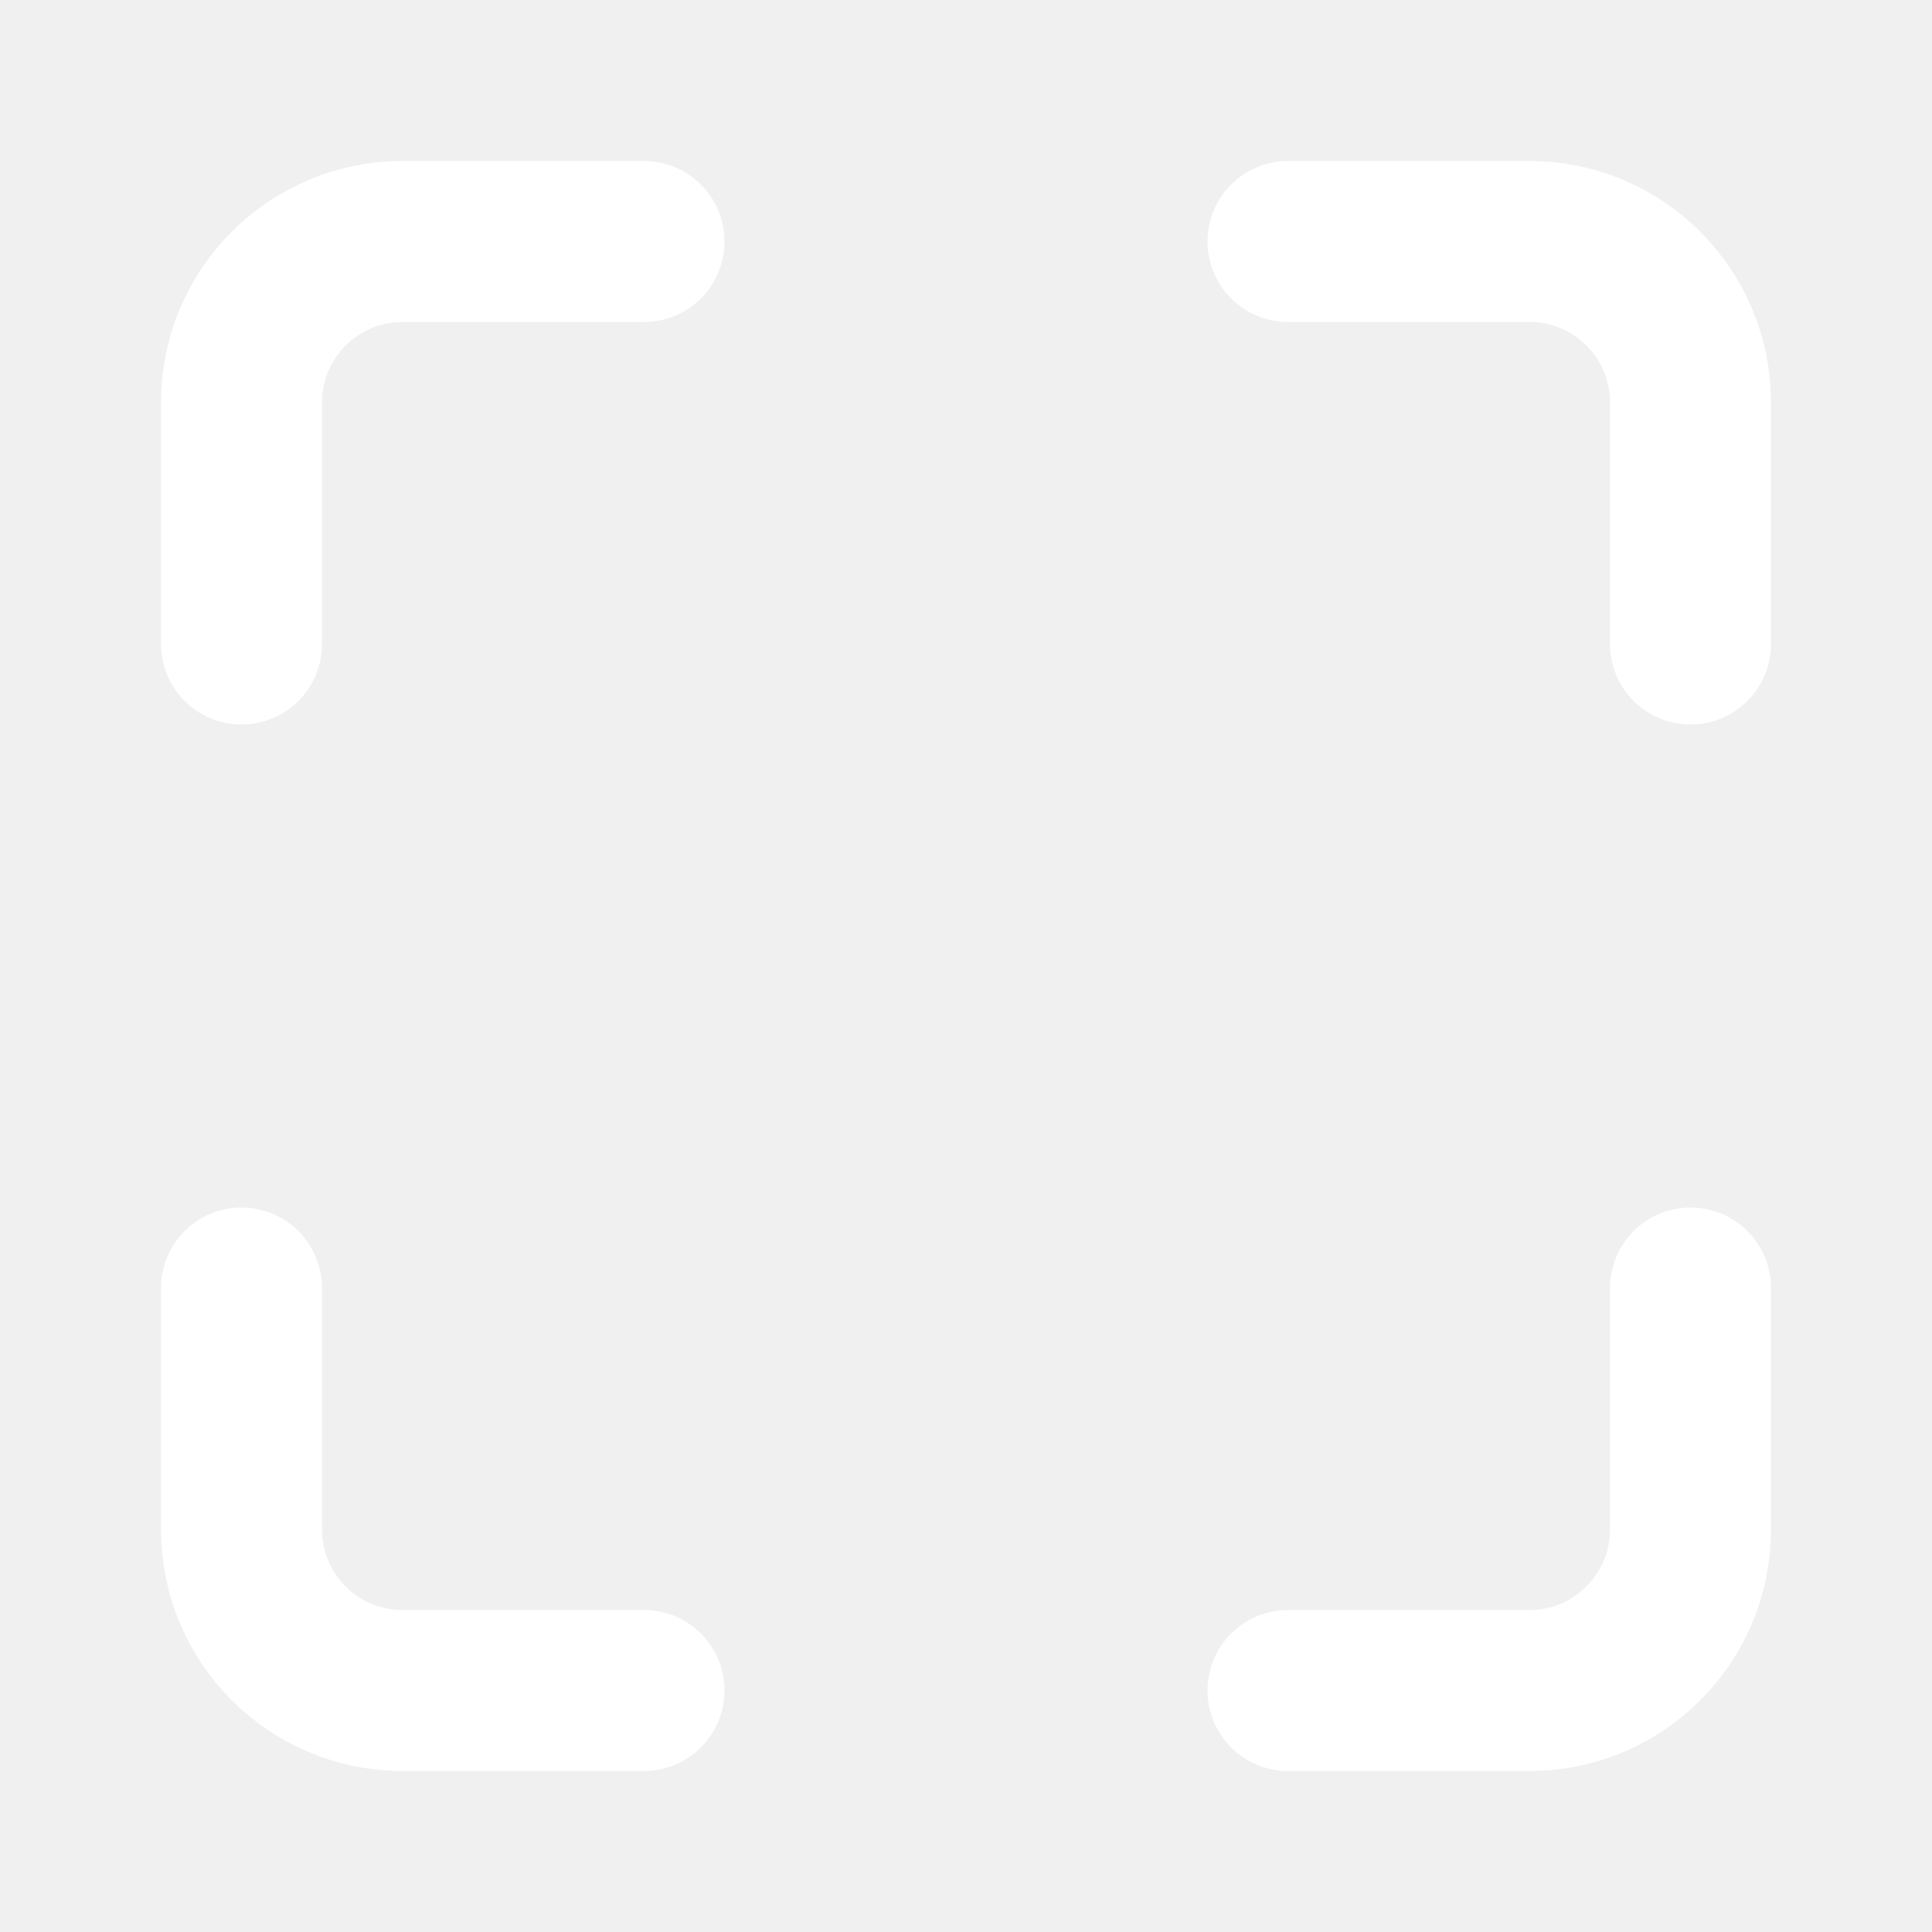
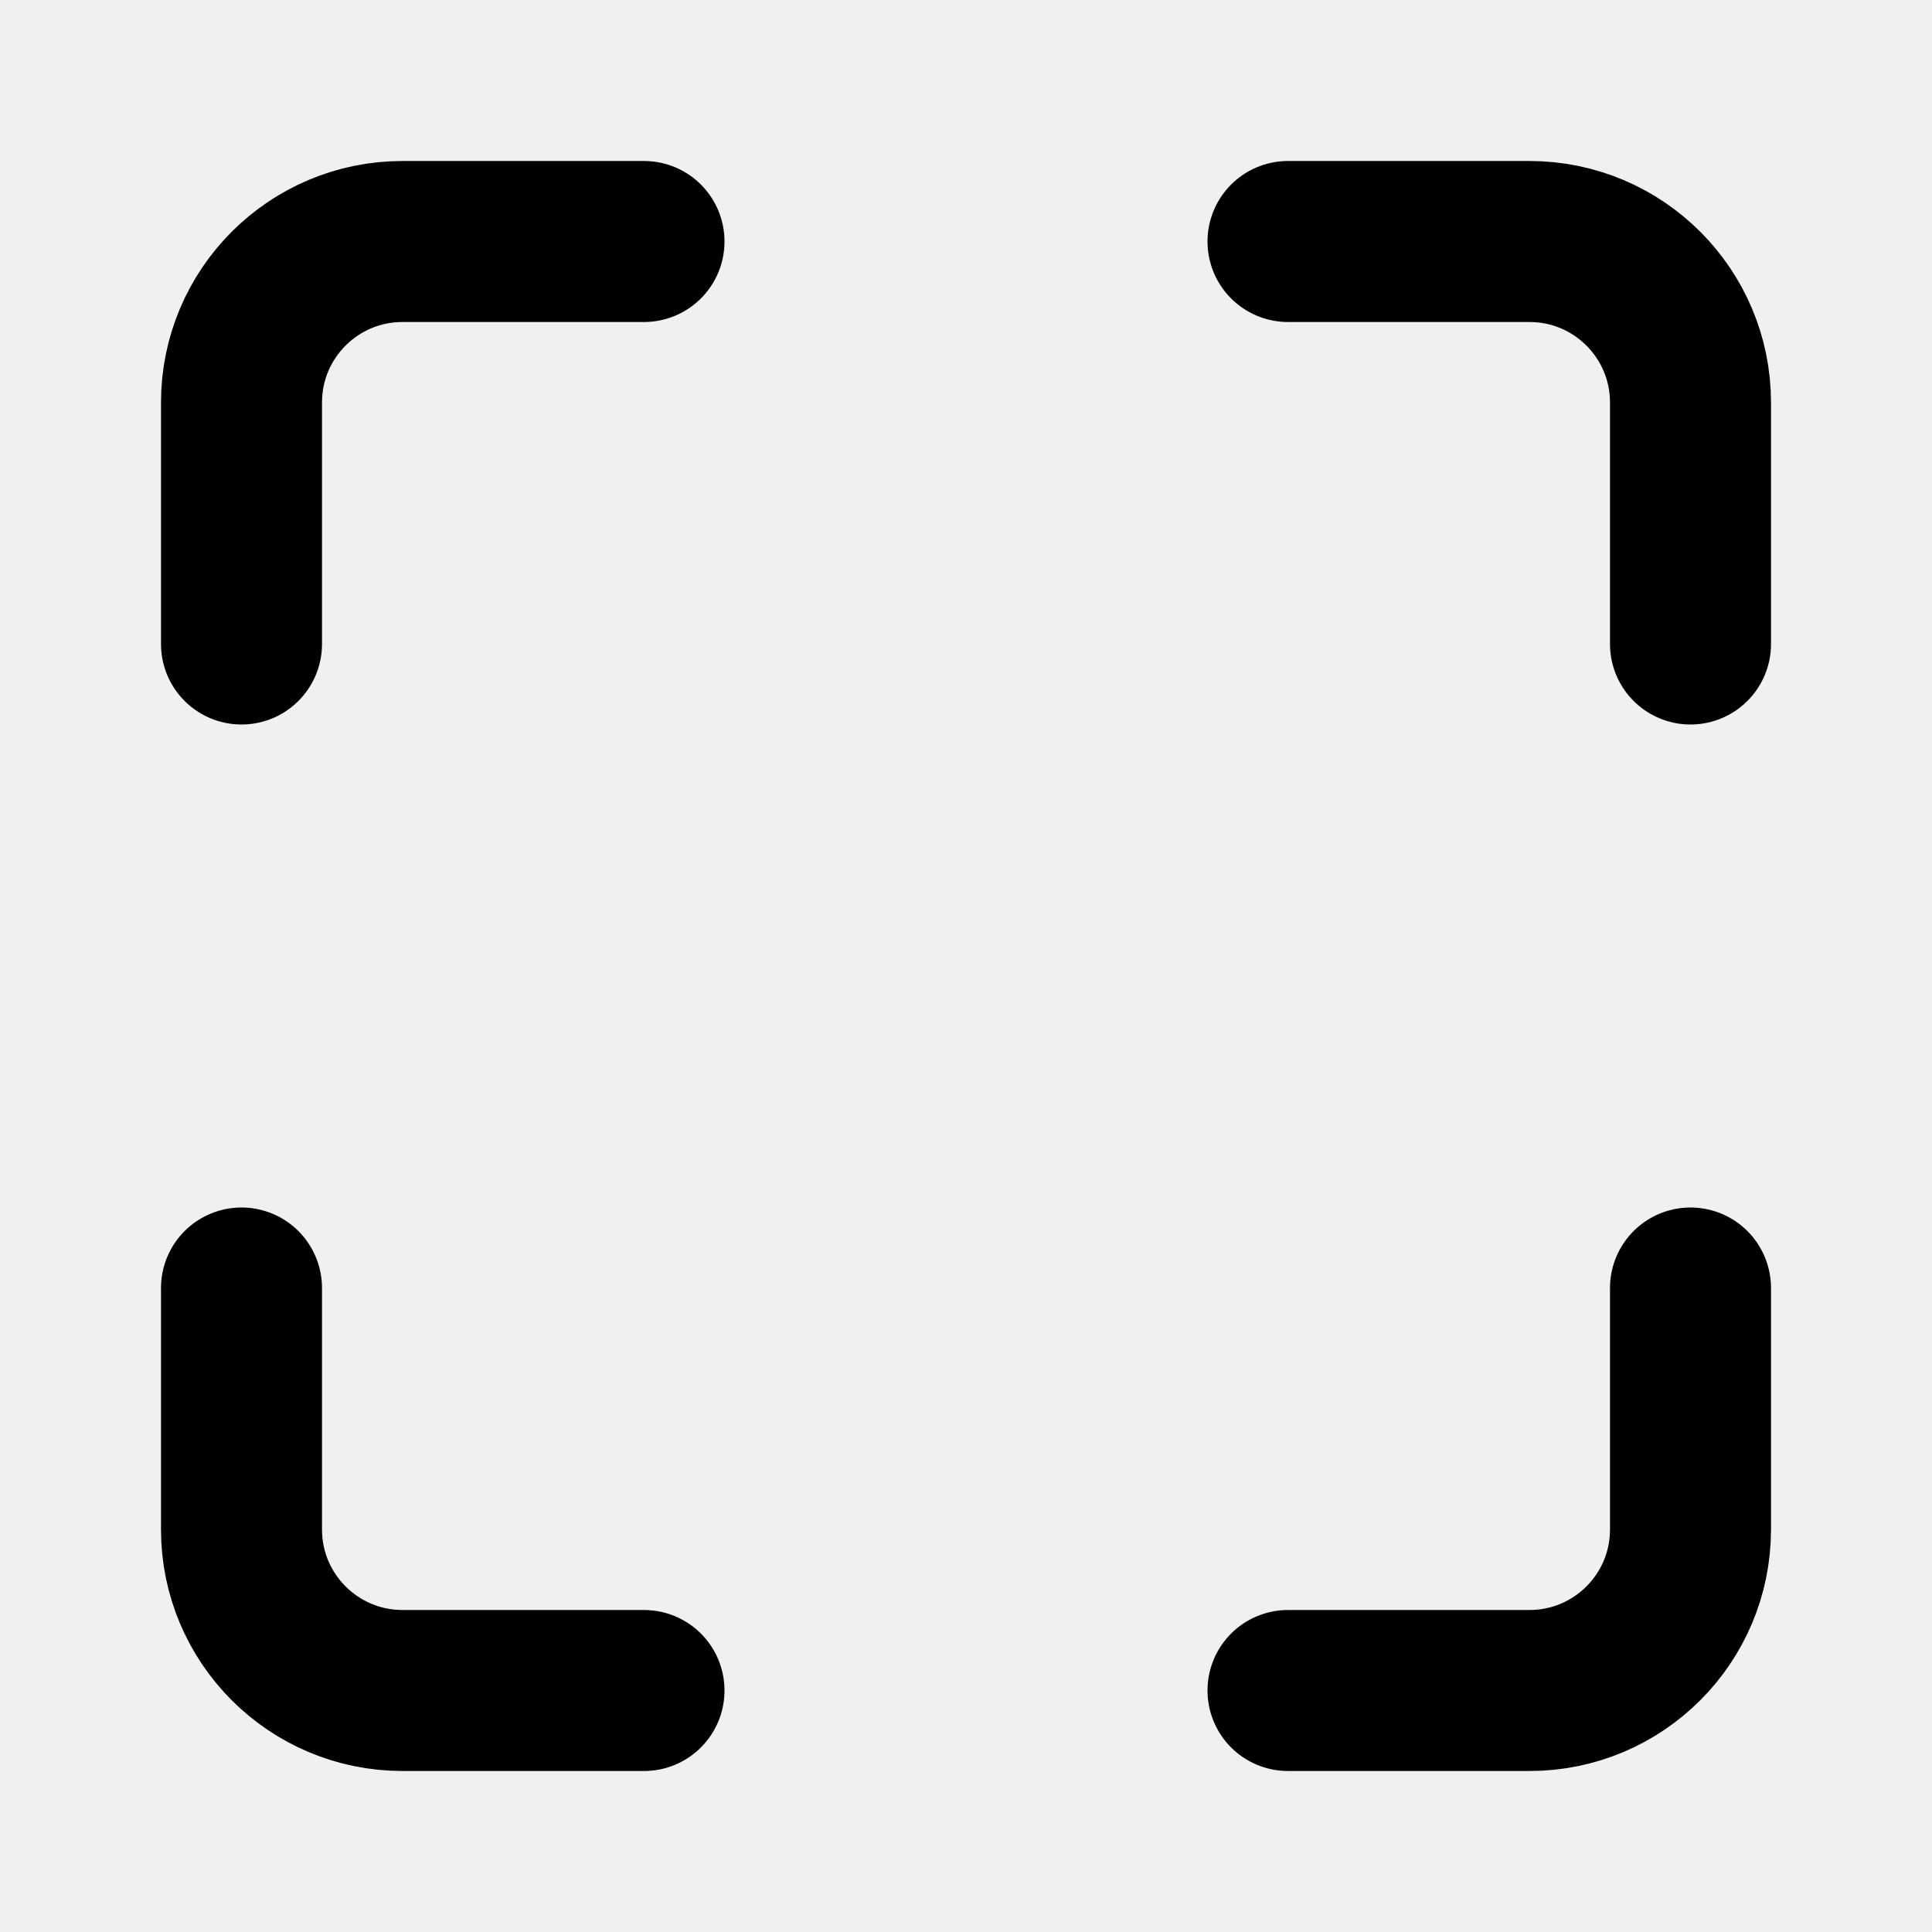
- <svg xmlns="http://www.w3.org/2000/svg" width="24" height="24" viewBox="0 0 24 24" fill="none" stroke="#ffffff" stroke-width="2" stroke-linecap="round" stroke-linejoin="round">
+ <svg xmlns="http://www.w3.org/2000/svg" width="24" height="24" viewBox="0 0 24 24" fill="none" stroke="currentColor" stroke-width="2" stroke-linecap="round" stroke-linejoin="round">
  <path d="M8 3H5a2 2 0 0 0-2 2v3" />
  <path d="M21 8V5a2 2 0 0 0-2-2h-3" />
  <path d="M3 16v3a2 2 0 0 0 2 2h3" />
  <path d="M16 21h3a2 2 0 0 0 2-2v-3" />
</svg>
